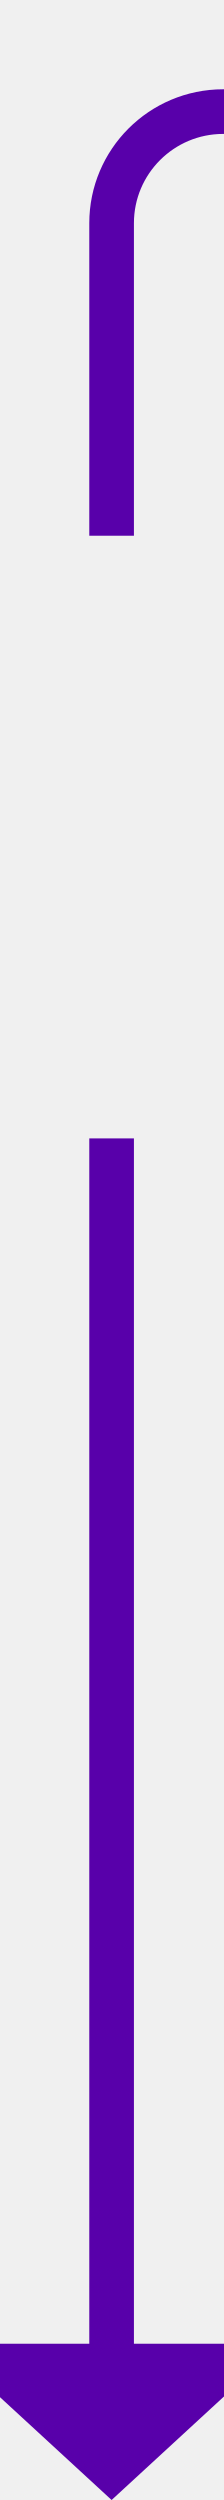
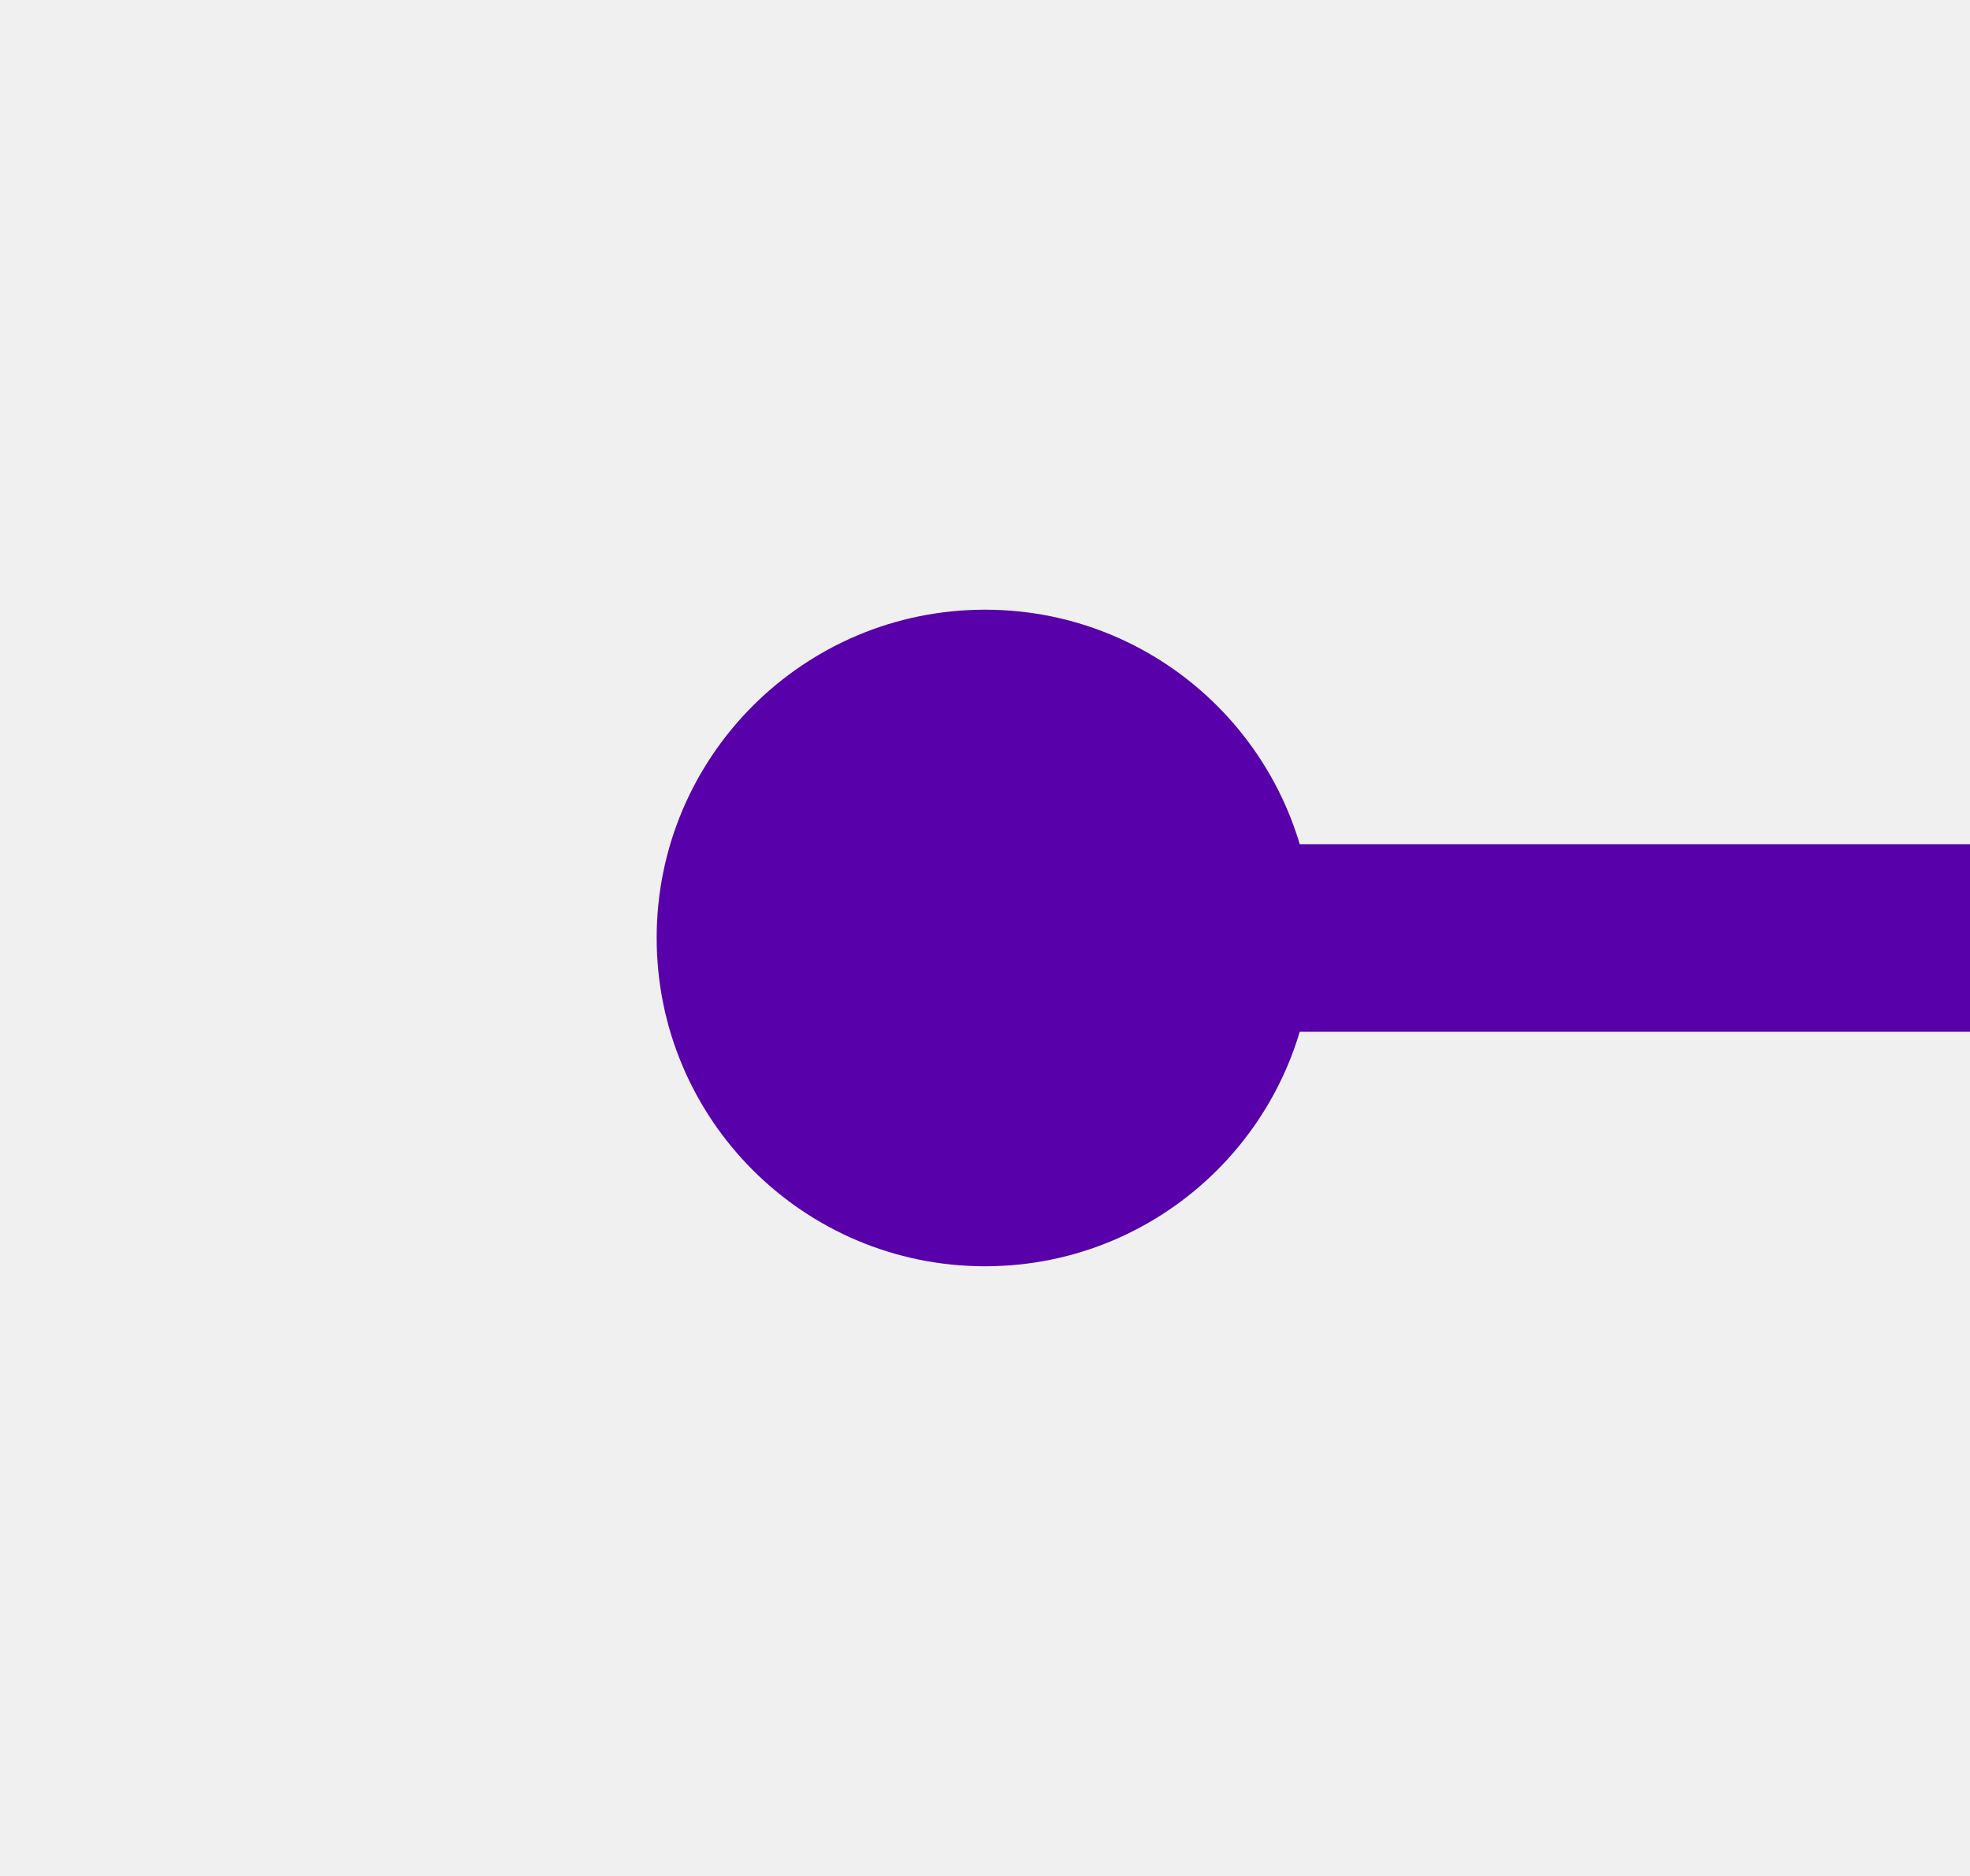
- <svg xmlns="http://www.w3.org/2000/svg" version="1.1" width="10px" height="112px" preserveAspectRatio="xMidYMin meet" viewBox="206 2512 8 112">
-   <defs>
-     <mask fill="white" id="Clip86">
-       <path d="M 194.5 2536  L 225.5 2536  L 225.5 2563  L 194.5 2563  Z M 194.5 2507  L 261 2507  L 261 2634  L 194.5 2634  Z " fill-rule="evenodd" />
-     </mask>
-   </defs>
-   <path d="M 249 2517  L 215 2517  A 5 5 0 0 0 210 2522 L 210 2618  " stroke-width="2" stroke-dasharray="0" stroke="rgba(88, 0, 170, 1)" fill="none" class="stroke" mask="url(#Clip86)" />
-   <path d="M 247.5 2513.5  A 3.5 3.5 0 0 0 244 2517 A 3.5 3.5 0 0 0 247.5 2520.5 A 3.5 3.5 0 0 0 251 2517 A 3.5 3.5 0 0 0 247.5 2513.5 Z M 202.4 2617  L 210 2624  L 217.6 2617  L 202.4 2617  Z " fill-rule="nonzero" fill="rgba(88, 0, 170, 1)" stroke="none" class="fill" mask="url(#Clip86)" />
+ <svg xmlns="http://www.w3.org/2000/svg" version="1.1" width="21px" height="20px" preserveAspectRatio="xMinYMid meet" viewBox="542 2508 21 18">
+   <path d="M 551 2517  L 616 2517  " stroke-width="2" stroke-dasharray="0" stroke="rgba(88, 0, 170, 1)" fill="none" class="stroke" />
+   <path d="M 552.5 2513.5  A 3.5 3.5 0 0 0 549 2517 A 3.5 3.5 0 0 0 552.5 2520.5 A 3.5 3.5 0 0 0 556 2517 A 3.5 3.5 0 0 0 552.5 2513.5 Z M 615 2524.6  L 622 2517  L 615 2509.4  L 615 2524.6  Z " fill-rule="nonzero" fill="rgba(88, 0, 170, 1)" stroke="none" class="fill" />
</svg>
